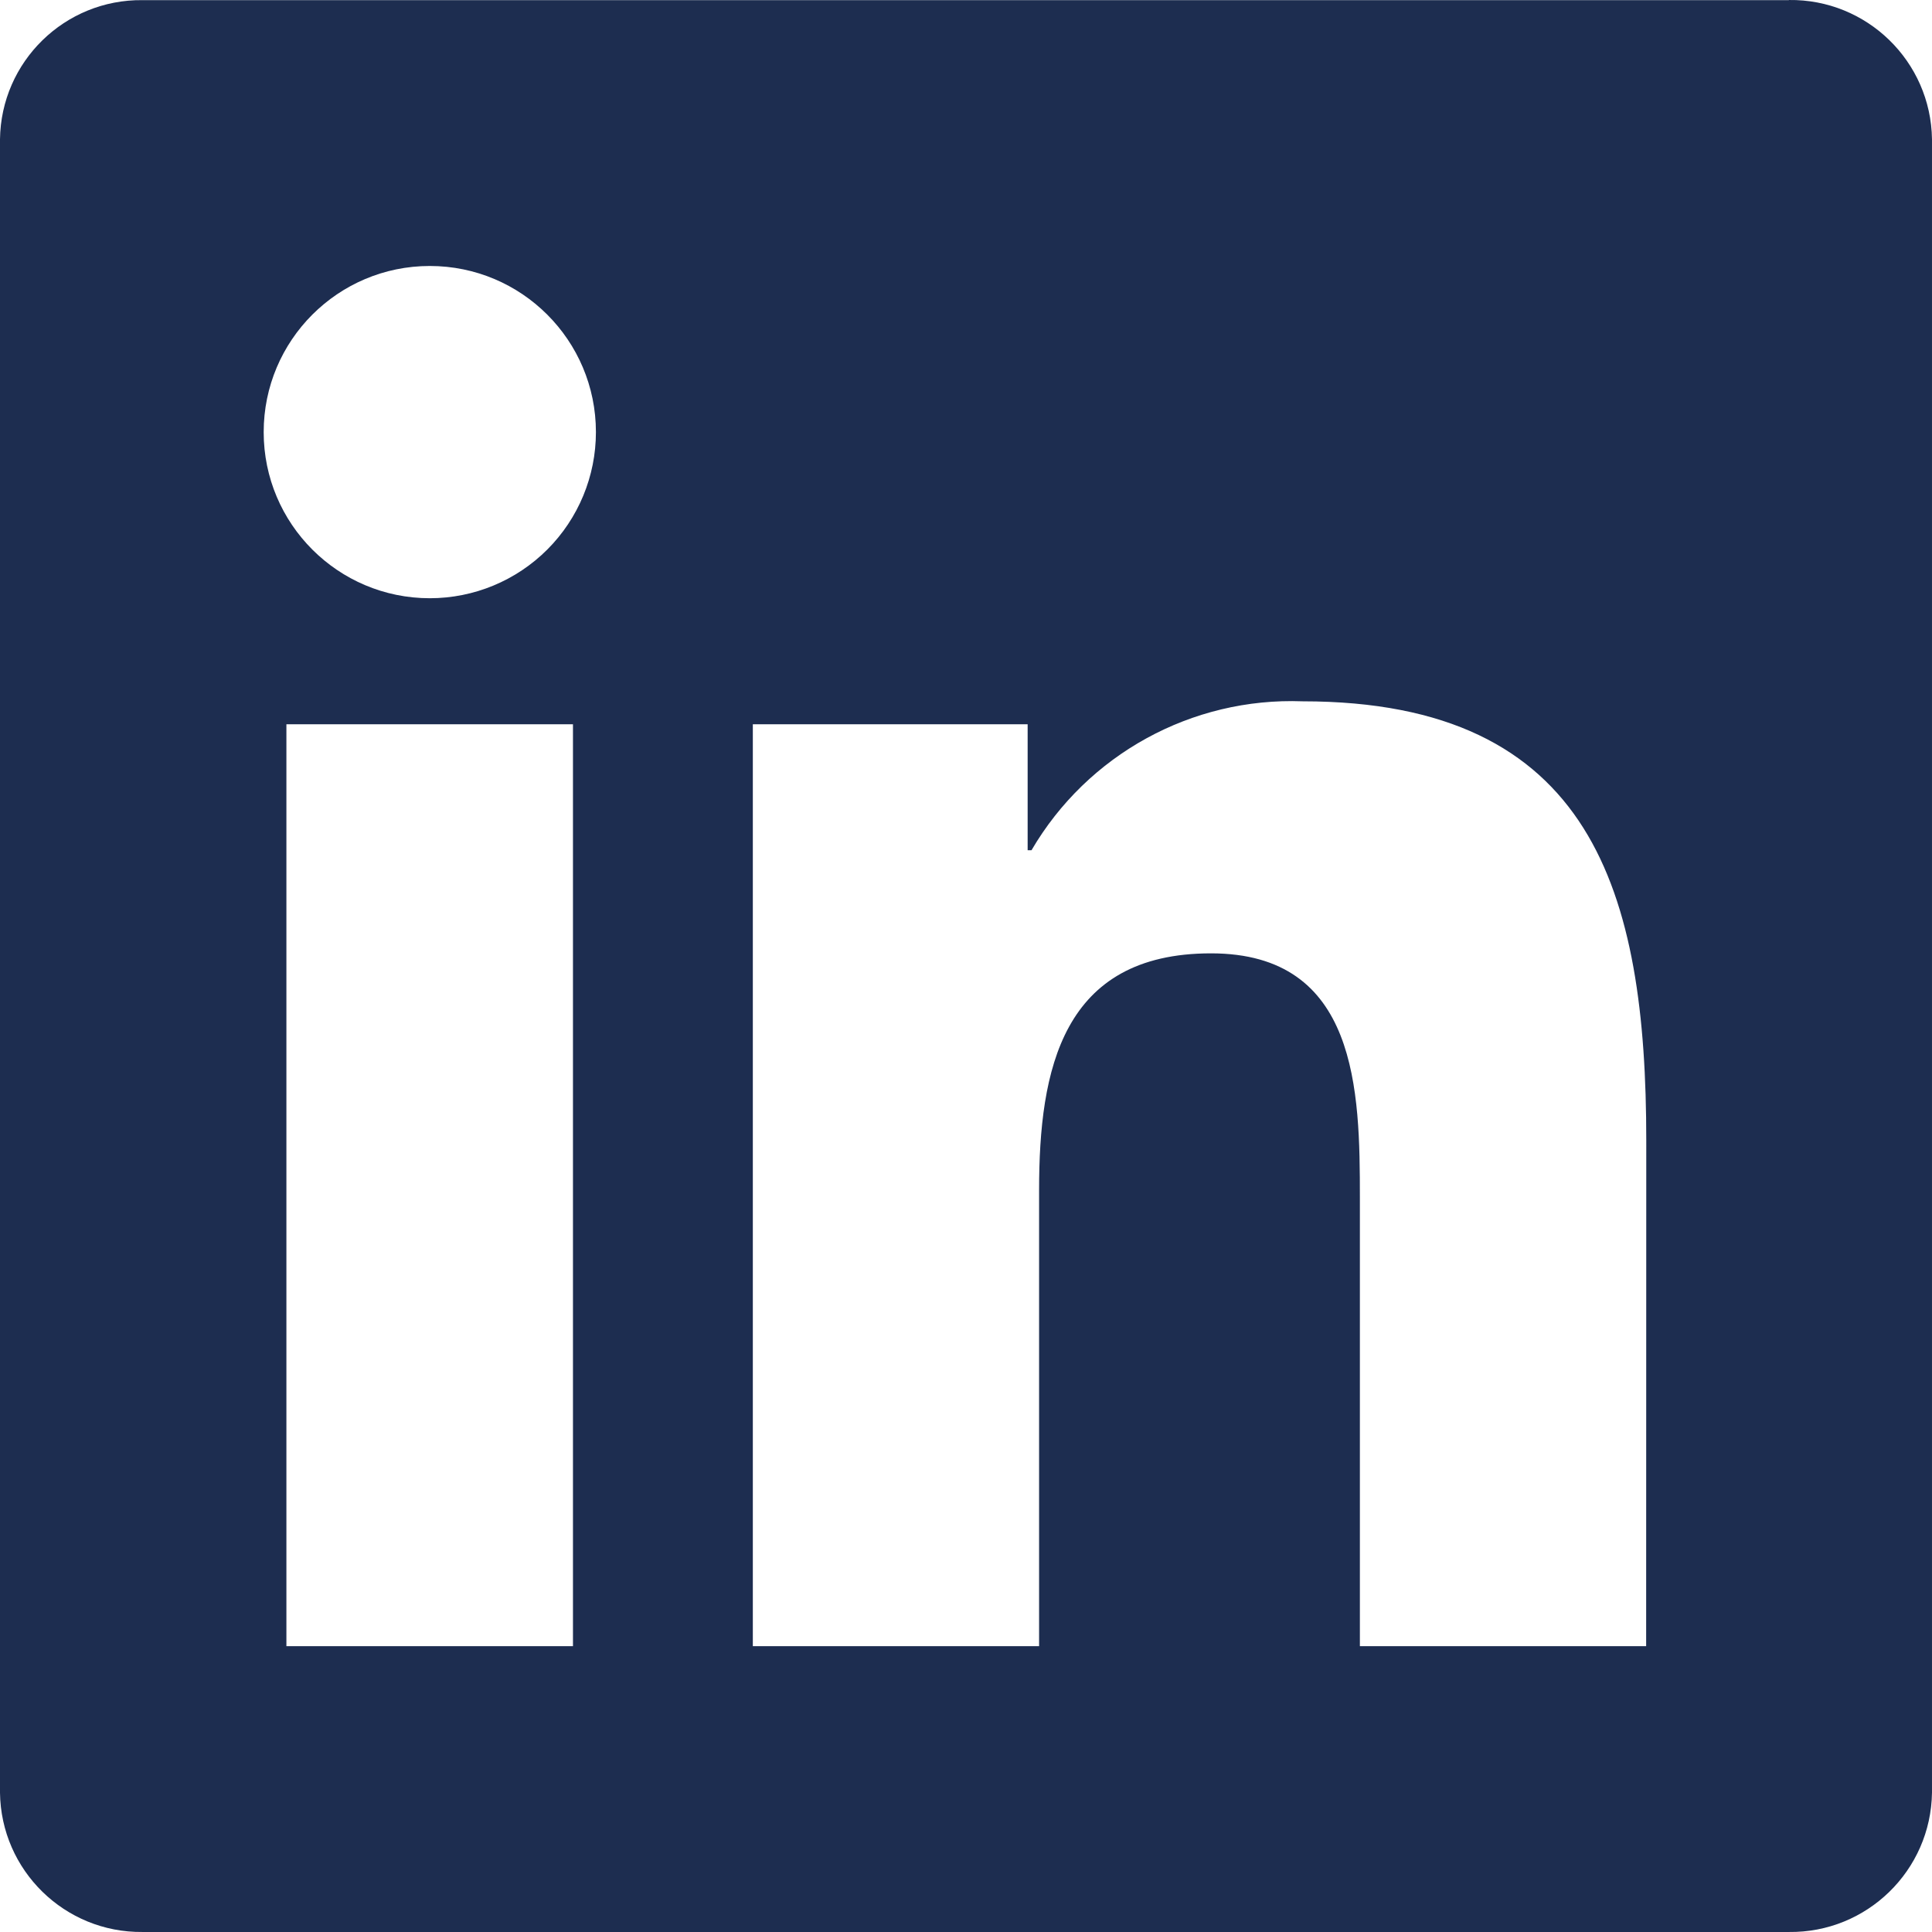
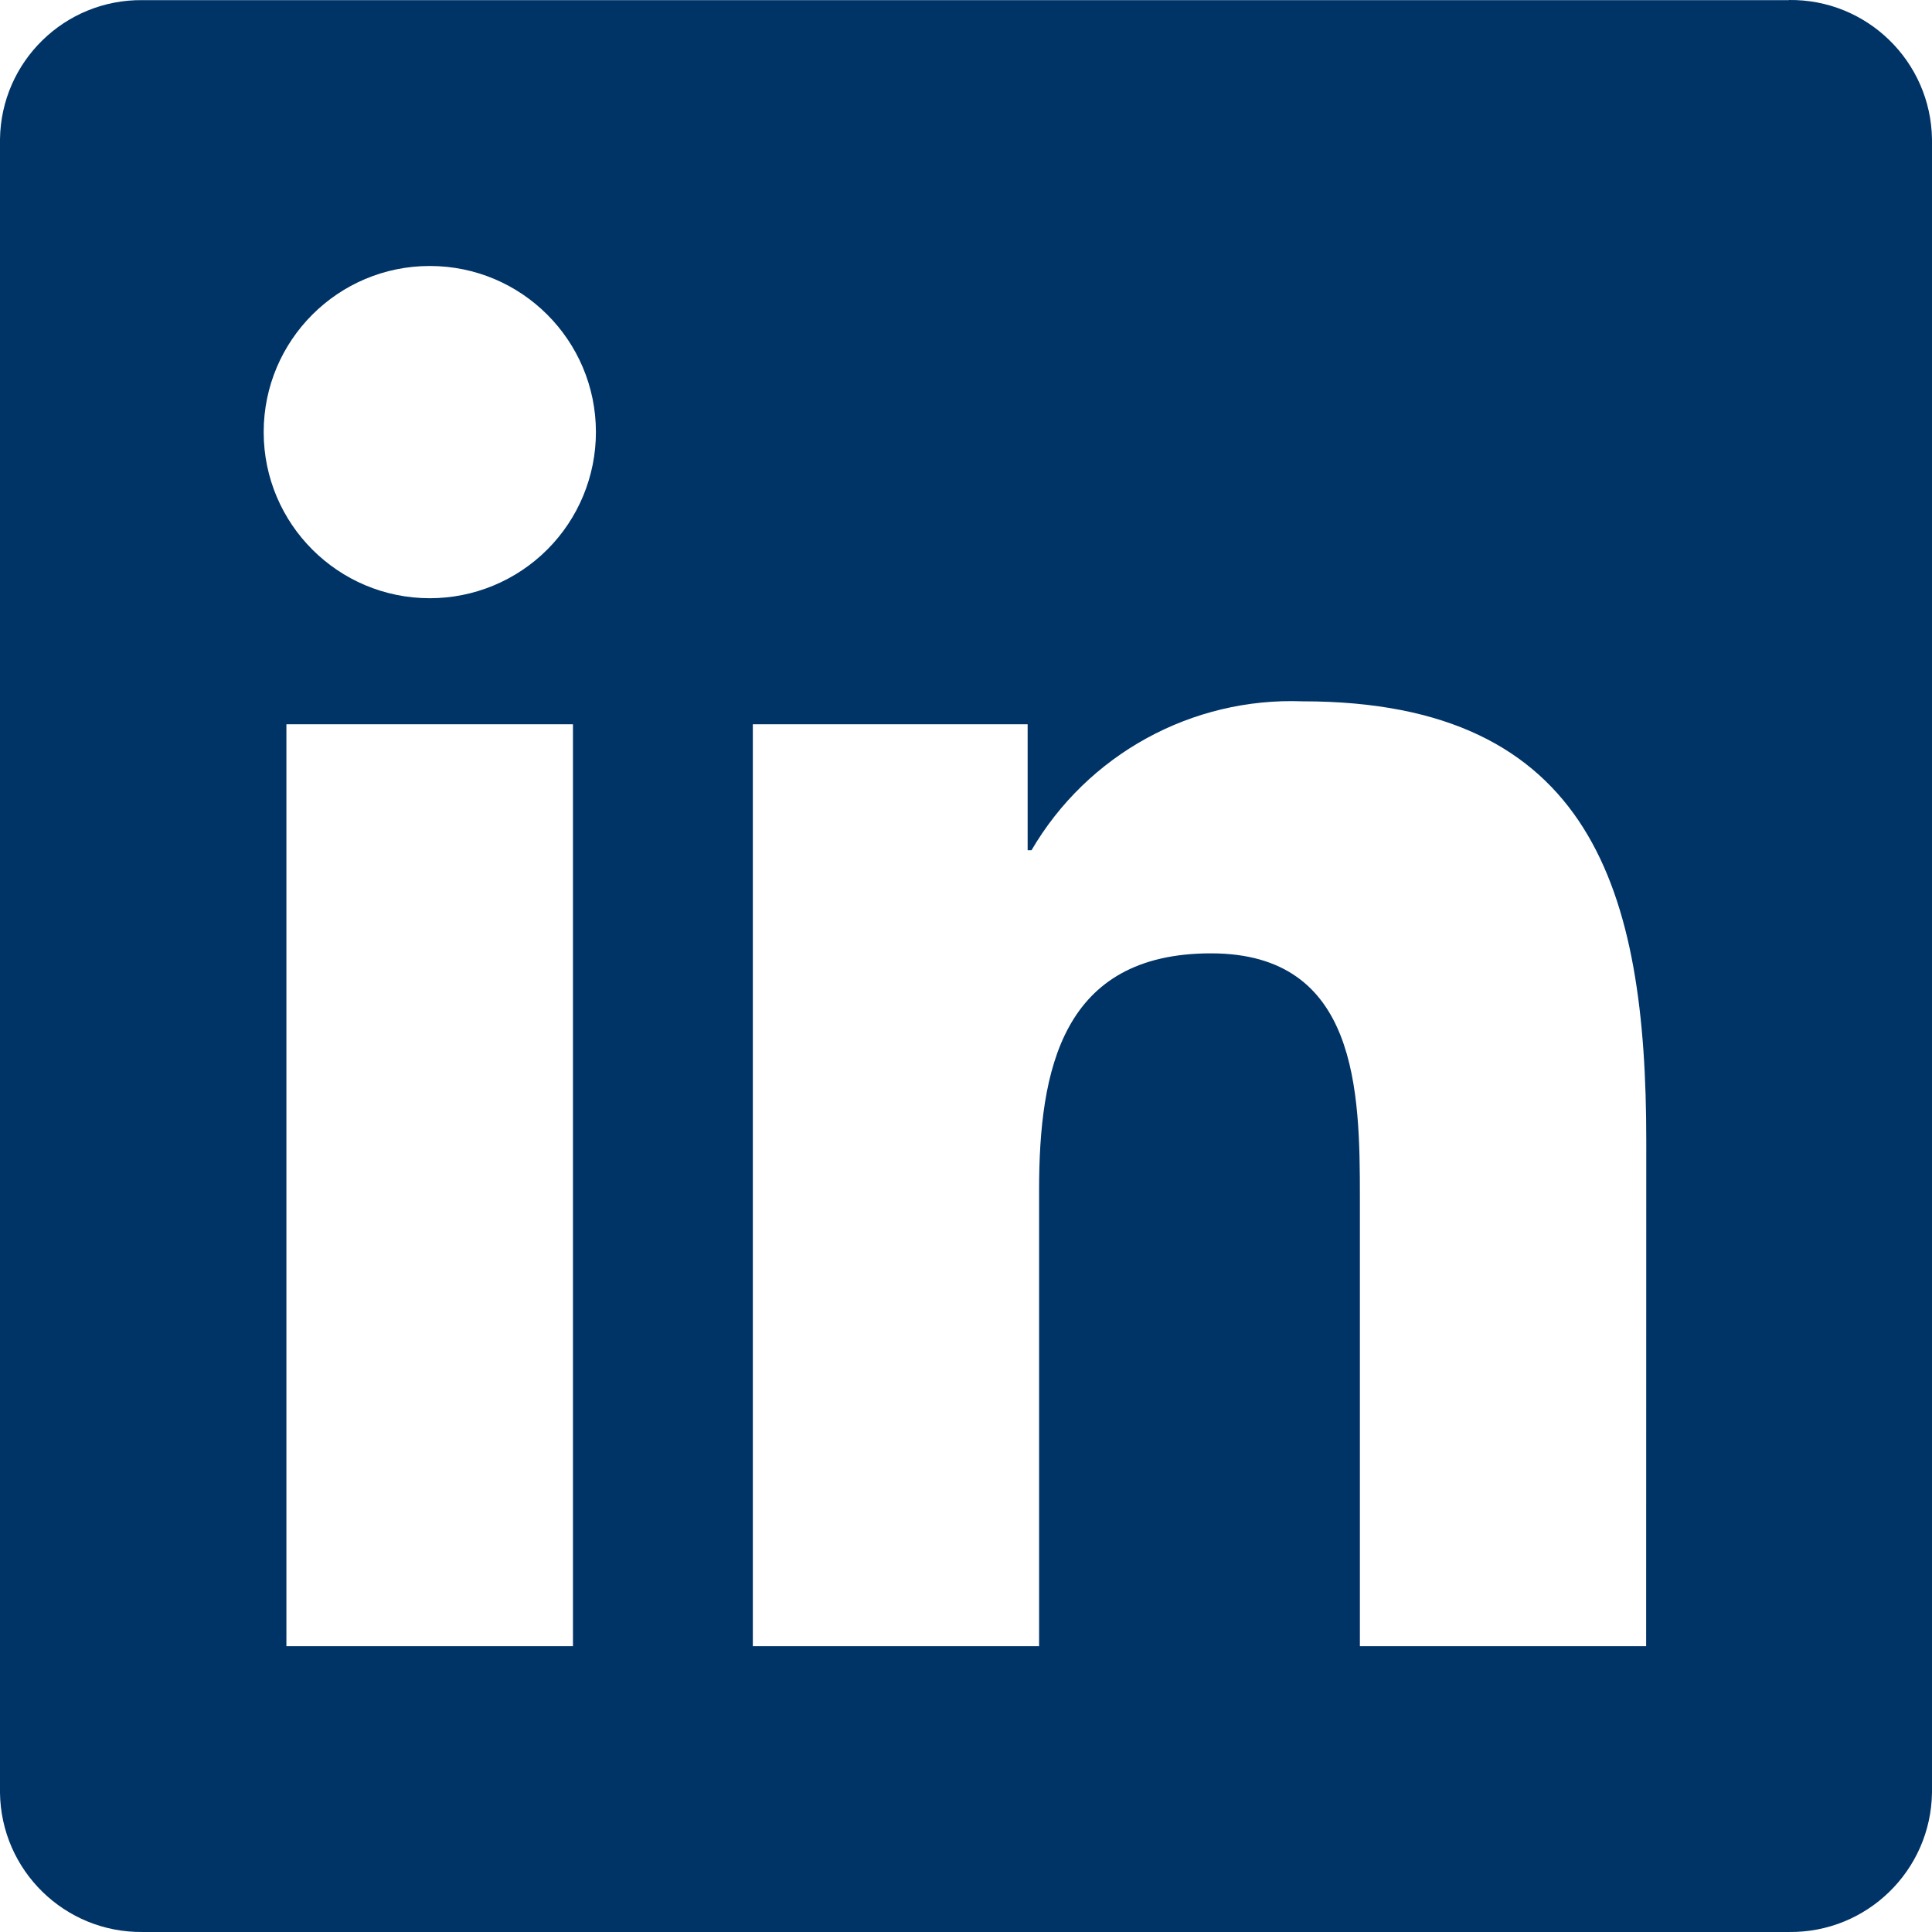
<svg xmlns="http://www.w3.org/2000/svg" width="256px" height="256px" viewBox="0 0 256 256" version="1.1" preserveAspectRatio="xMidYMid">
  <g>
-     <path d="M218.123,218.127 L180.192,218.127 L180.192,158.724 C180.192,144.559 179.939,126.324 160.464,126.324 C140.708,126.324 137.685,141.758 137.685,157.693 L137.685,218.123 L99.754,218.123 L99.754,95.967 L136.168,95.967 L136.168,112.661 L136.678,112.661 C144.103,99.965 157.909,92.382 172.606,92.928 C211.051,92.928 218.139,118.216 218.139,151.114 L218.123,218.127 Z M56.955,79.269 C44.798,79.271 34.941,69.417 34.939,57.26 C34.937,45.103 44.79,35.246 56.947,35.244 C69.104,35.241 78.961,45.095 78.963,57.252 C78.964,63.09 76.646,68.69 72.519,72.818 C68.391,76.947 62.793,79.267 56.955,79.269 M75.921,218.127 L37.95,218.127 L37.95,95.967 L75.921,95.967 L75.921,218.127 Z M237.033,0.018 L18.89,0.018 C8.58,-0.098 0.125,8.161 -0.001,18.471 L-0.001,237.524 C0.121,247.839 8.575,256.106 18.89,255.998 L237.033,255.998 C247.369,256.126 255.856,247.859 255.999,237.524 L255.999,18.455 C255.852,8.124 247.364,-0.134 237.033,0.001" fill="#1D2D50" />
+     <path d="M218.123,218.127 L180.192,218.127 L180.192,158.724 C180.192,144.559 179.939,126.324 160.464,126.324 C140.708,126.324 137.685,141.758 137.685,157.693 L137.685,218.123 L99.754,218.123 L99.754,95.967 L136.168,95.967 L136.168,112.661 L136.678,112.661 C144.103,99.965 157.909,92.382 172.606,92.928 C211.051,92.928 218.139,118.216 218.139,151.114 L218.123,218.127 Z M56.955,79.269 C44.798,79.271 34.941,69.417 34.939,57.26 C34.937,45.103 44.79,35.246 56.947,35.244 C69.104,35.241 78.961,45.095 78.963,57.252 C78.964,63.09 76.646,68.69 72.519,72.818 C68.391,76.947 62.793,79.267 56.955,79.269 M75.921,218.127 L37.95,218.127 L37.95,95.967 L75.921,95.967 L75.921,218.127 Z M237.033,0.018 L18.89,0.018 C8.58,-0.098 0.125,8.161 -0.001,18.471 L-0.001,237.524 C0.121,247.839 8.575,256.106 18.89,255.998 L237.033,255.998 C247.369,256.126 255.856,247.859 255.999,237.524 L255.999,18.455 C255.852,8.124 247.364,-0.134 237.033,0.001" fill="#003366" />
  </g>
</svg>
